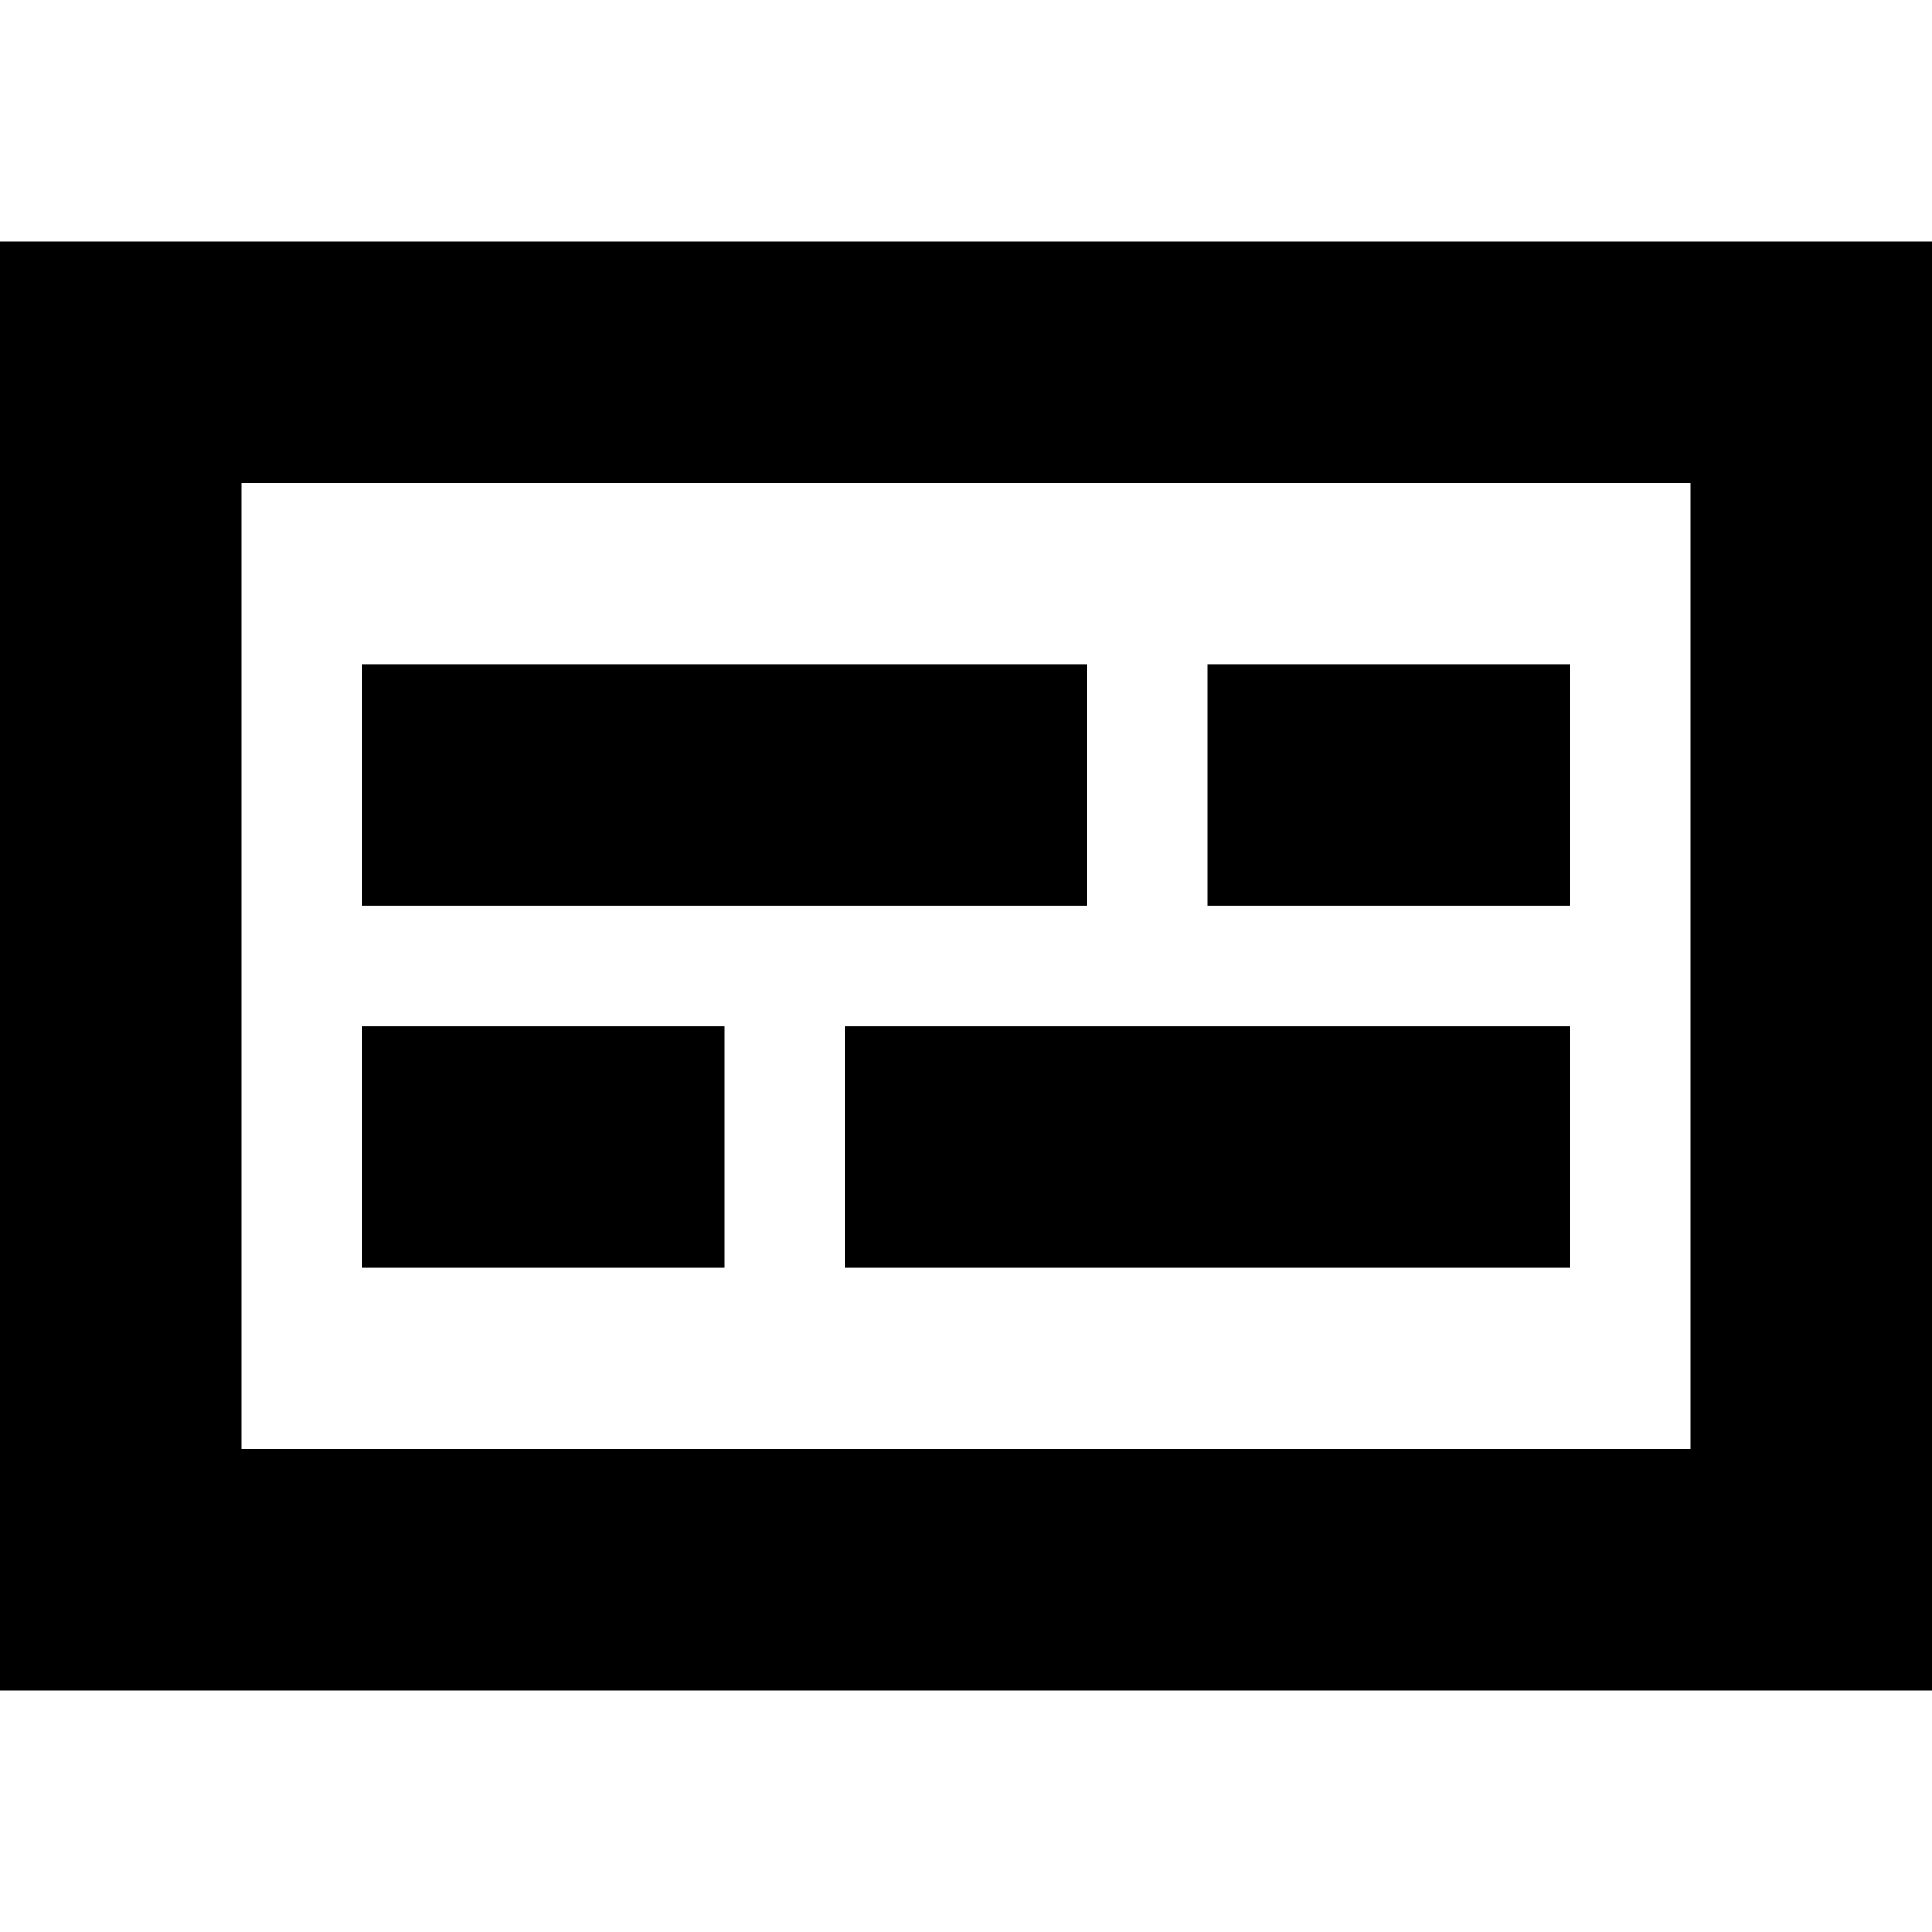
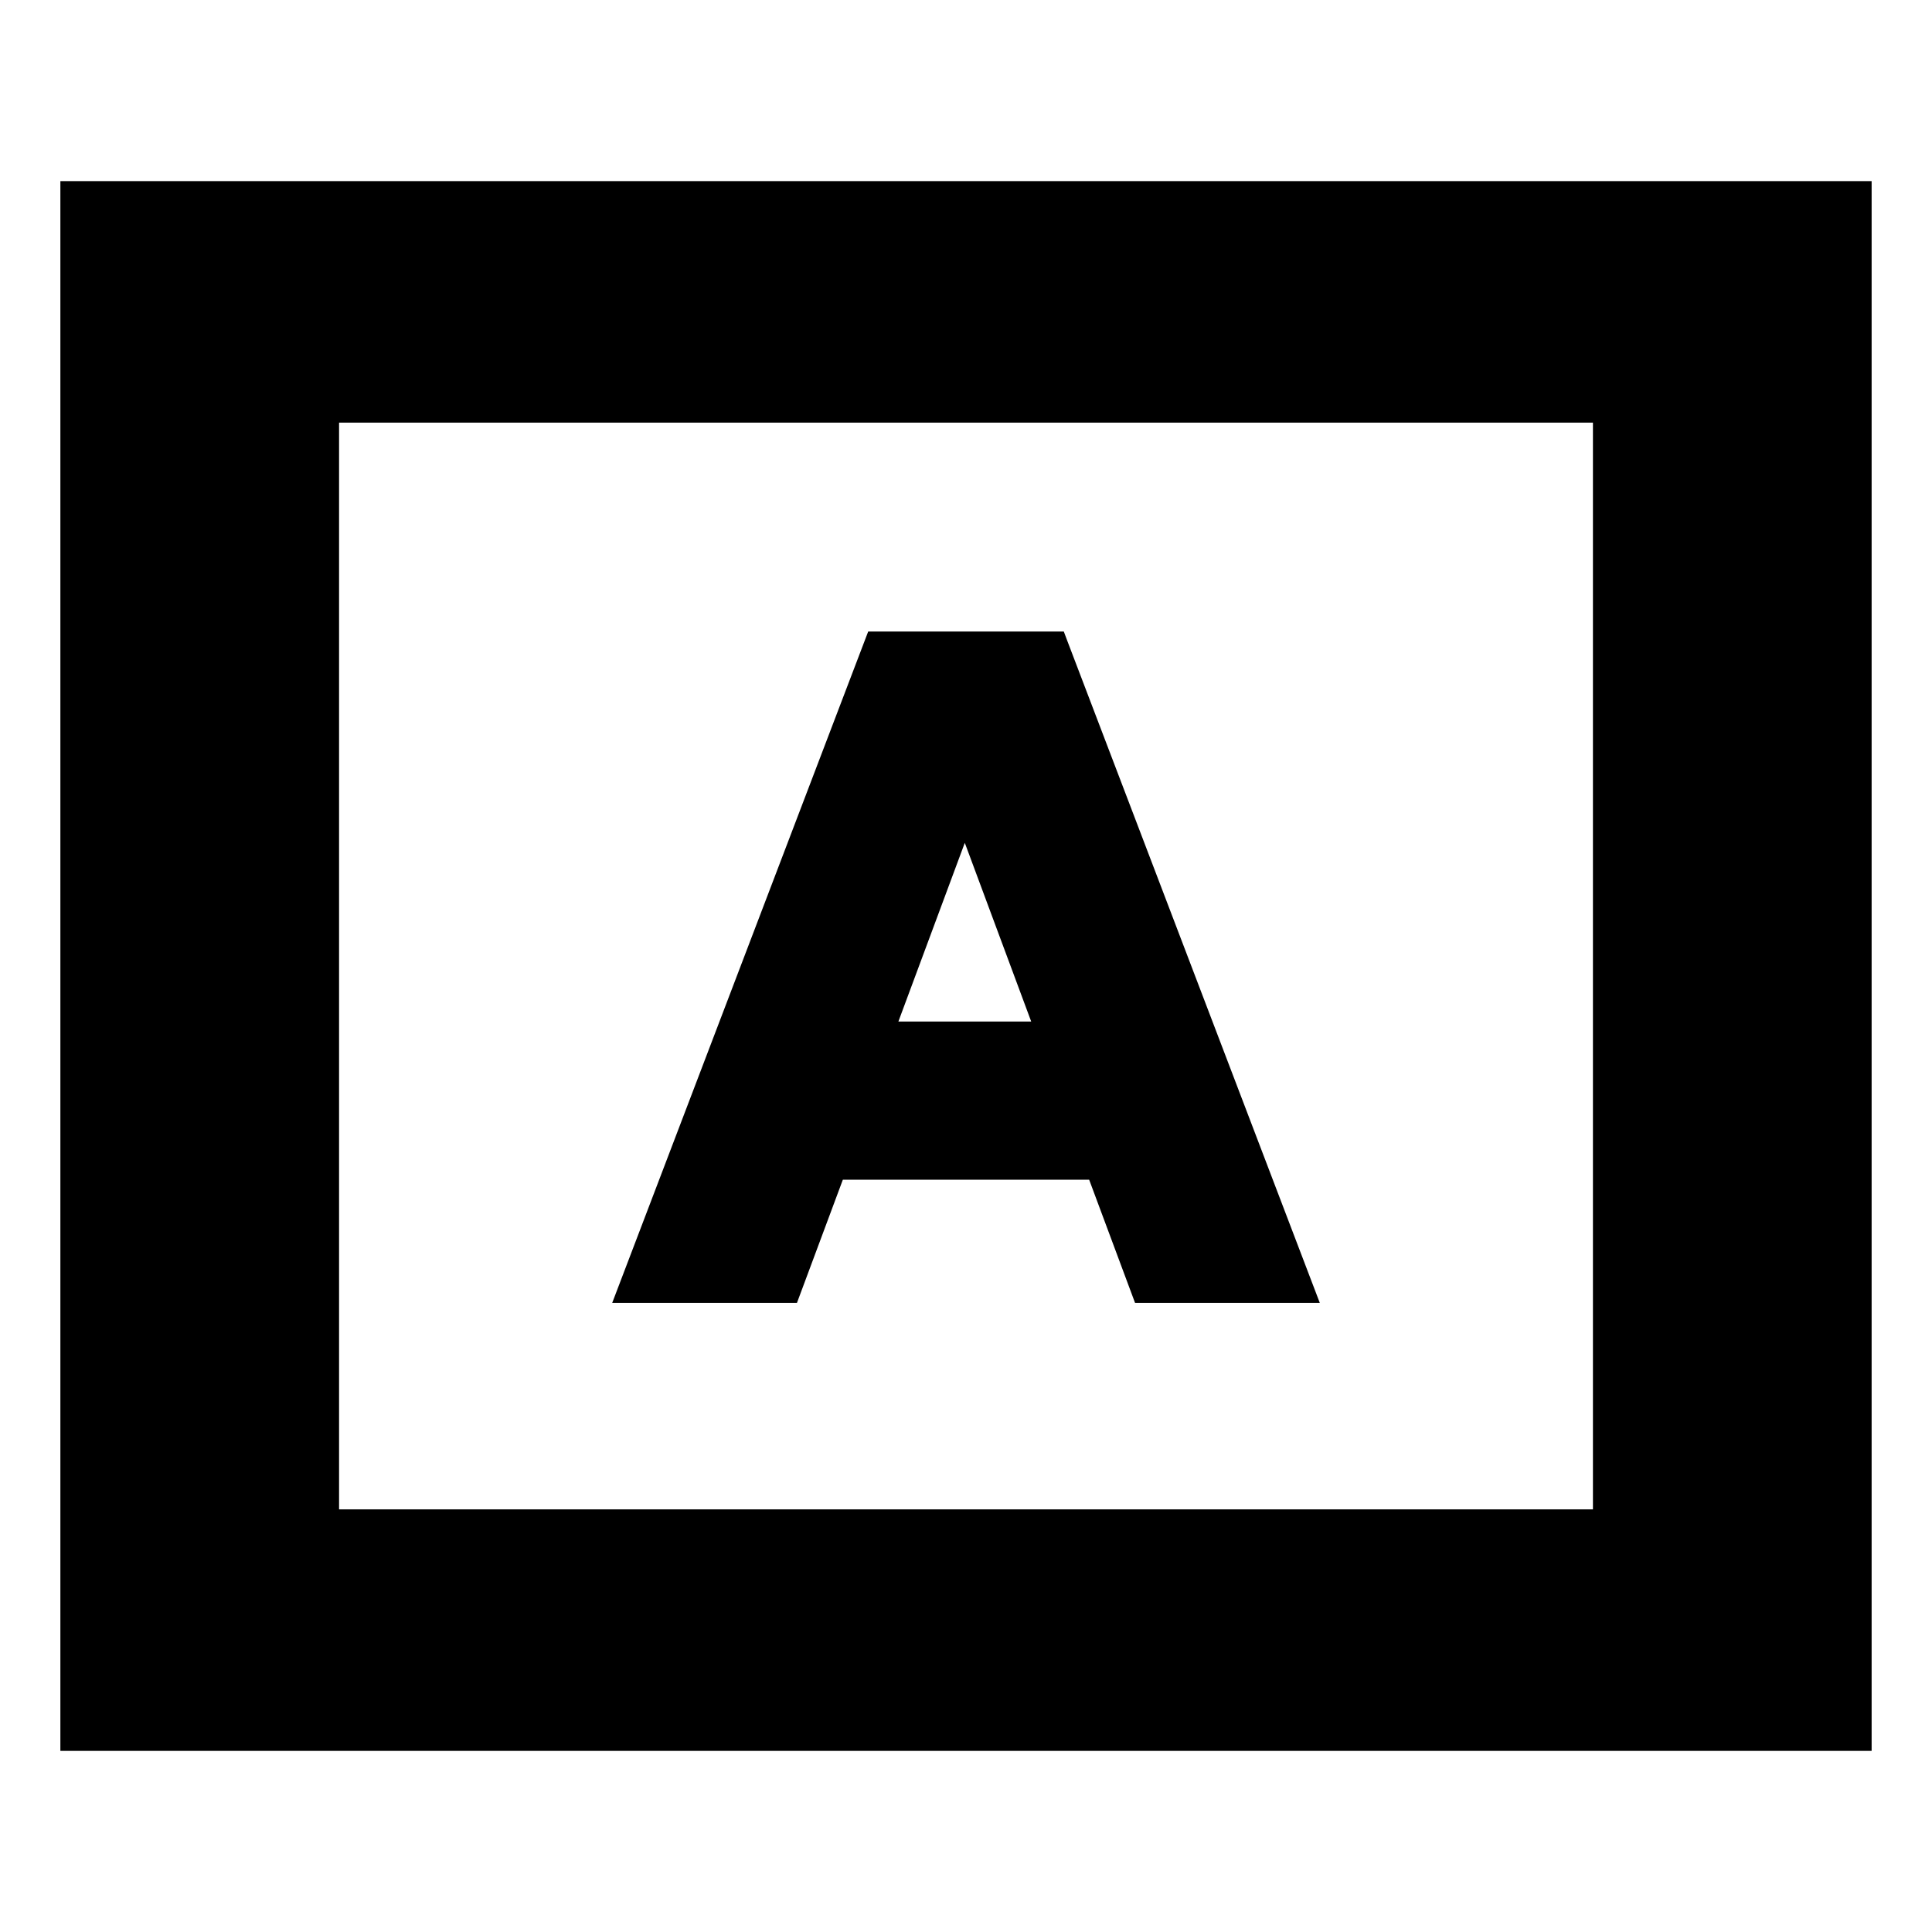
- <svg xmlns="http://www.w3.org/2000/svg" width="20" height="20" viewBox="0 0 20 20" fill="none">
-   <path d="M20 17.5H0V2.5H20V17.5ZM2.5 15H17.5V5H2.5V15Z" fill="black" />
-   <path d="M11.25 6.875H3.75V9.375H11.25V6.875Z" fill="black" />
-   <path d="M16.25 6.875H12.5V9.375H16.25V6.875Z" fill="black" />
-   <path d="M16.25 10.625H8.75V13.125H16.25V10.625Z" fill="black" />
-   <path d="M7.5 10.625H3.75V13.125H7.5V10.625Z" fill="black" />
+ <svg xmlns="http://www.w3.org/2000/svg" width="16" height="16" viewBox="0 0 16 16" fill="none">
+   <path d="M6.96 9.77H9.02L9.4 10.79H10.93L8.84 5.31L8.81 5.23H7.19L5.07 10.79H6.6L6.98 9.77H6.96ZM7.44 8.46L7.99 6.98L8.54 8.46H7.45H7.44Z" fill="black" />
+   <path d="M0.5 1.5V14.5H15.5V1.5H0.5ZM13.192 12.5H2.808V3.5H13.192V12.5Z" fill="black" />
</svg>
